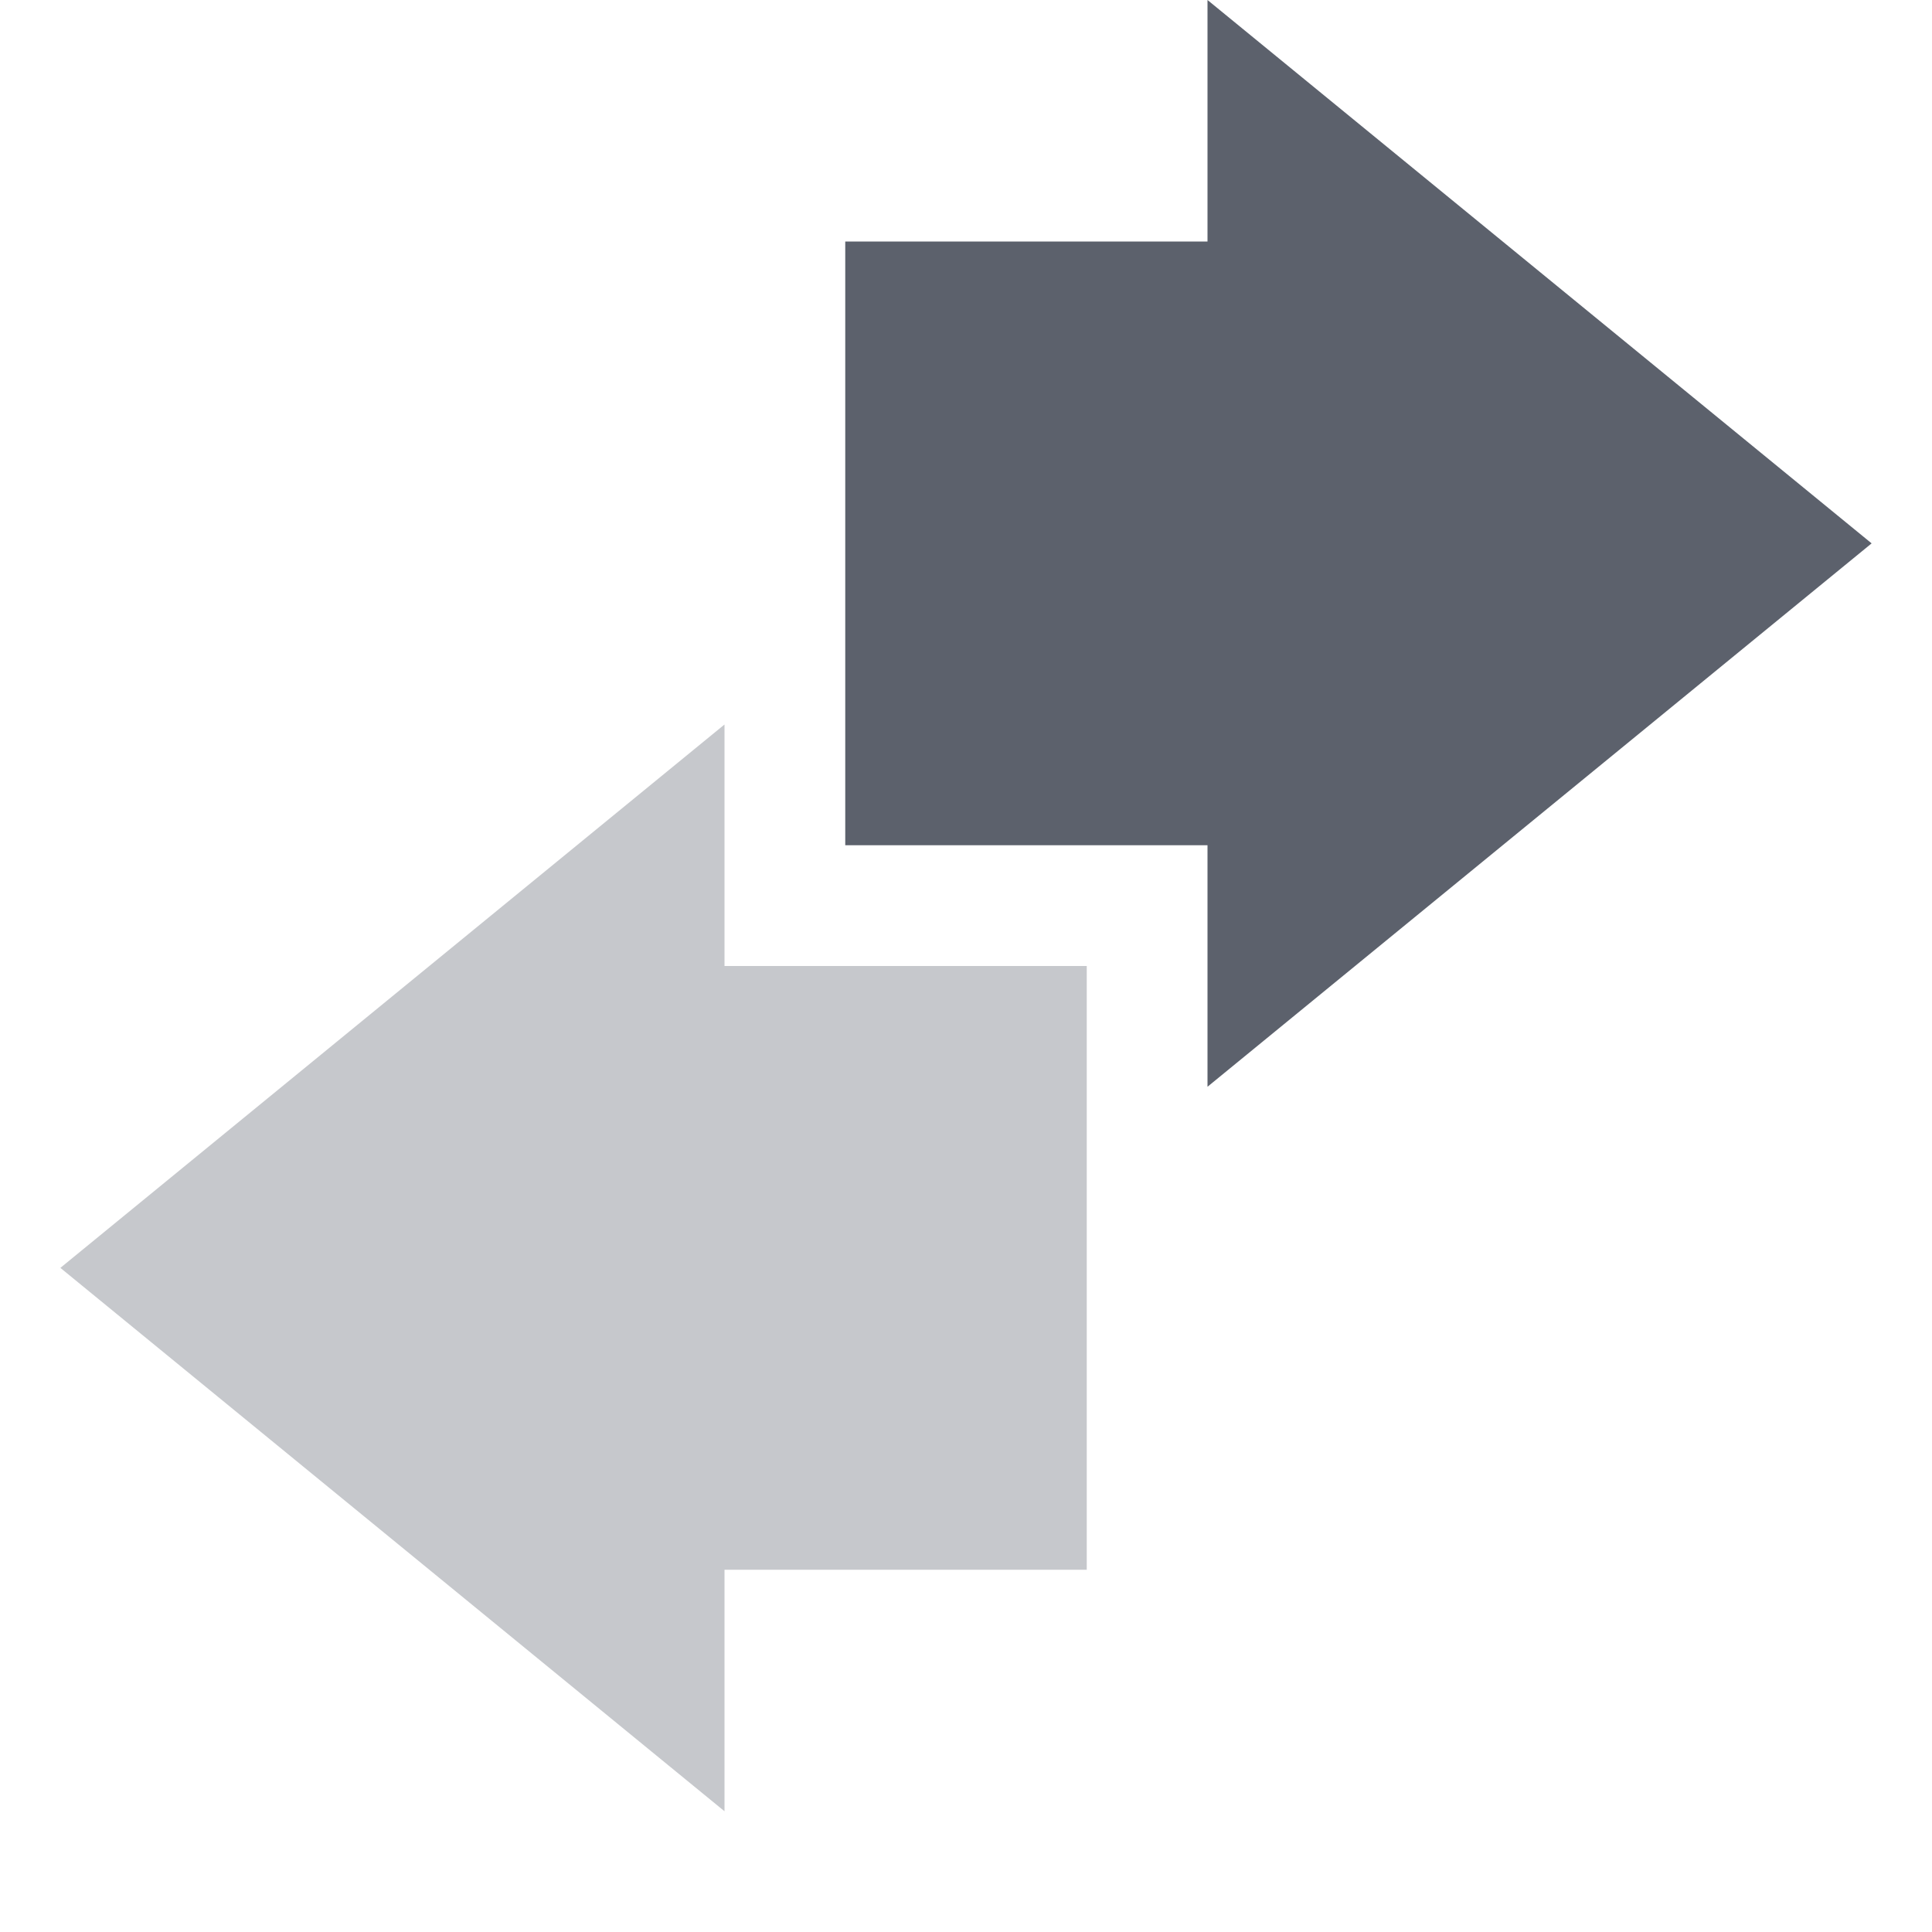
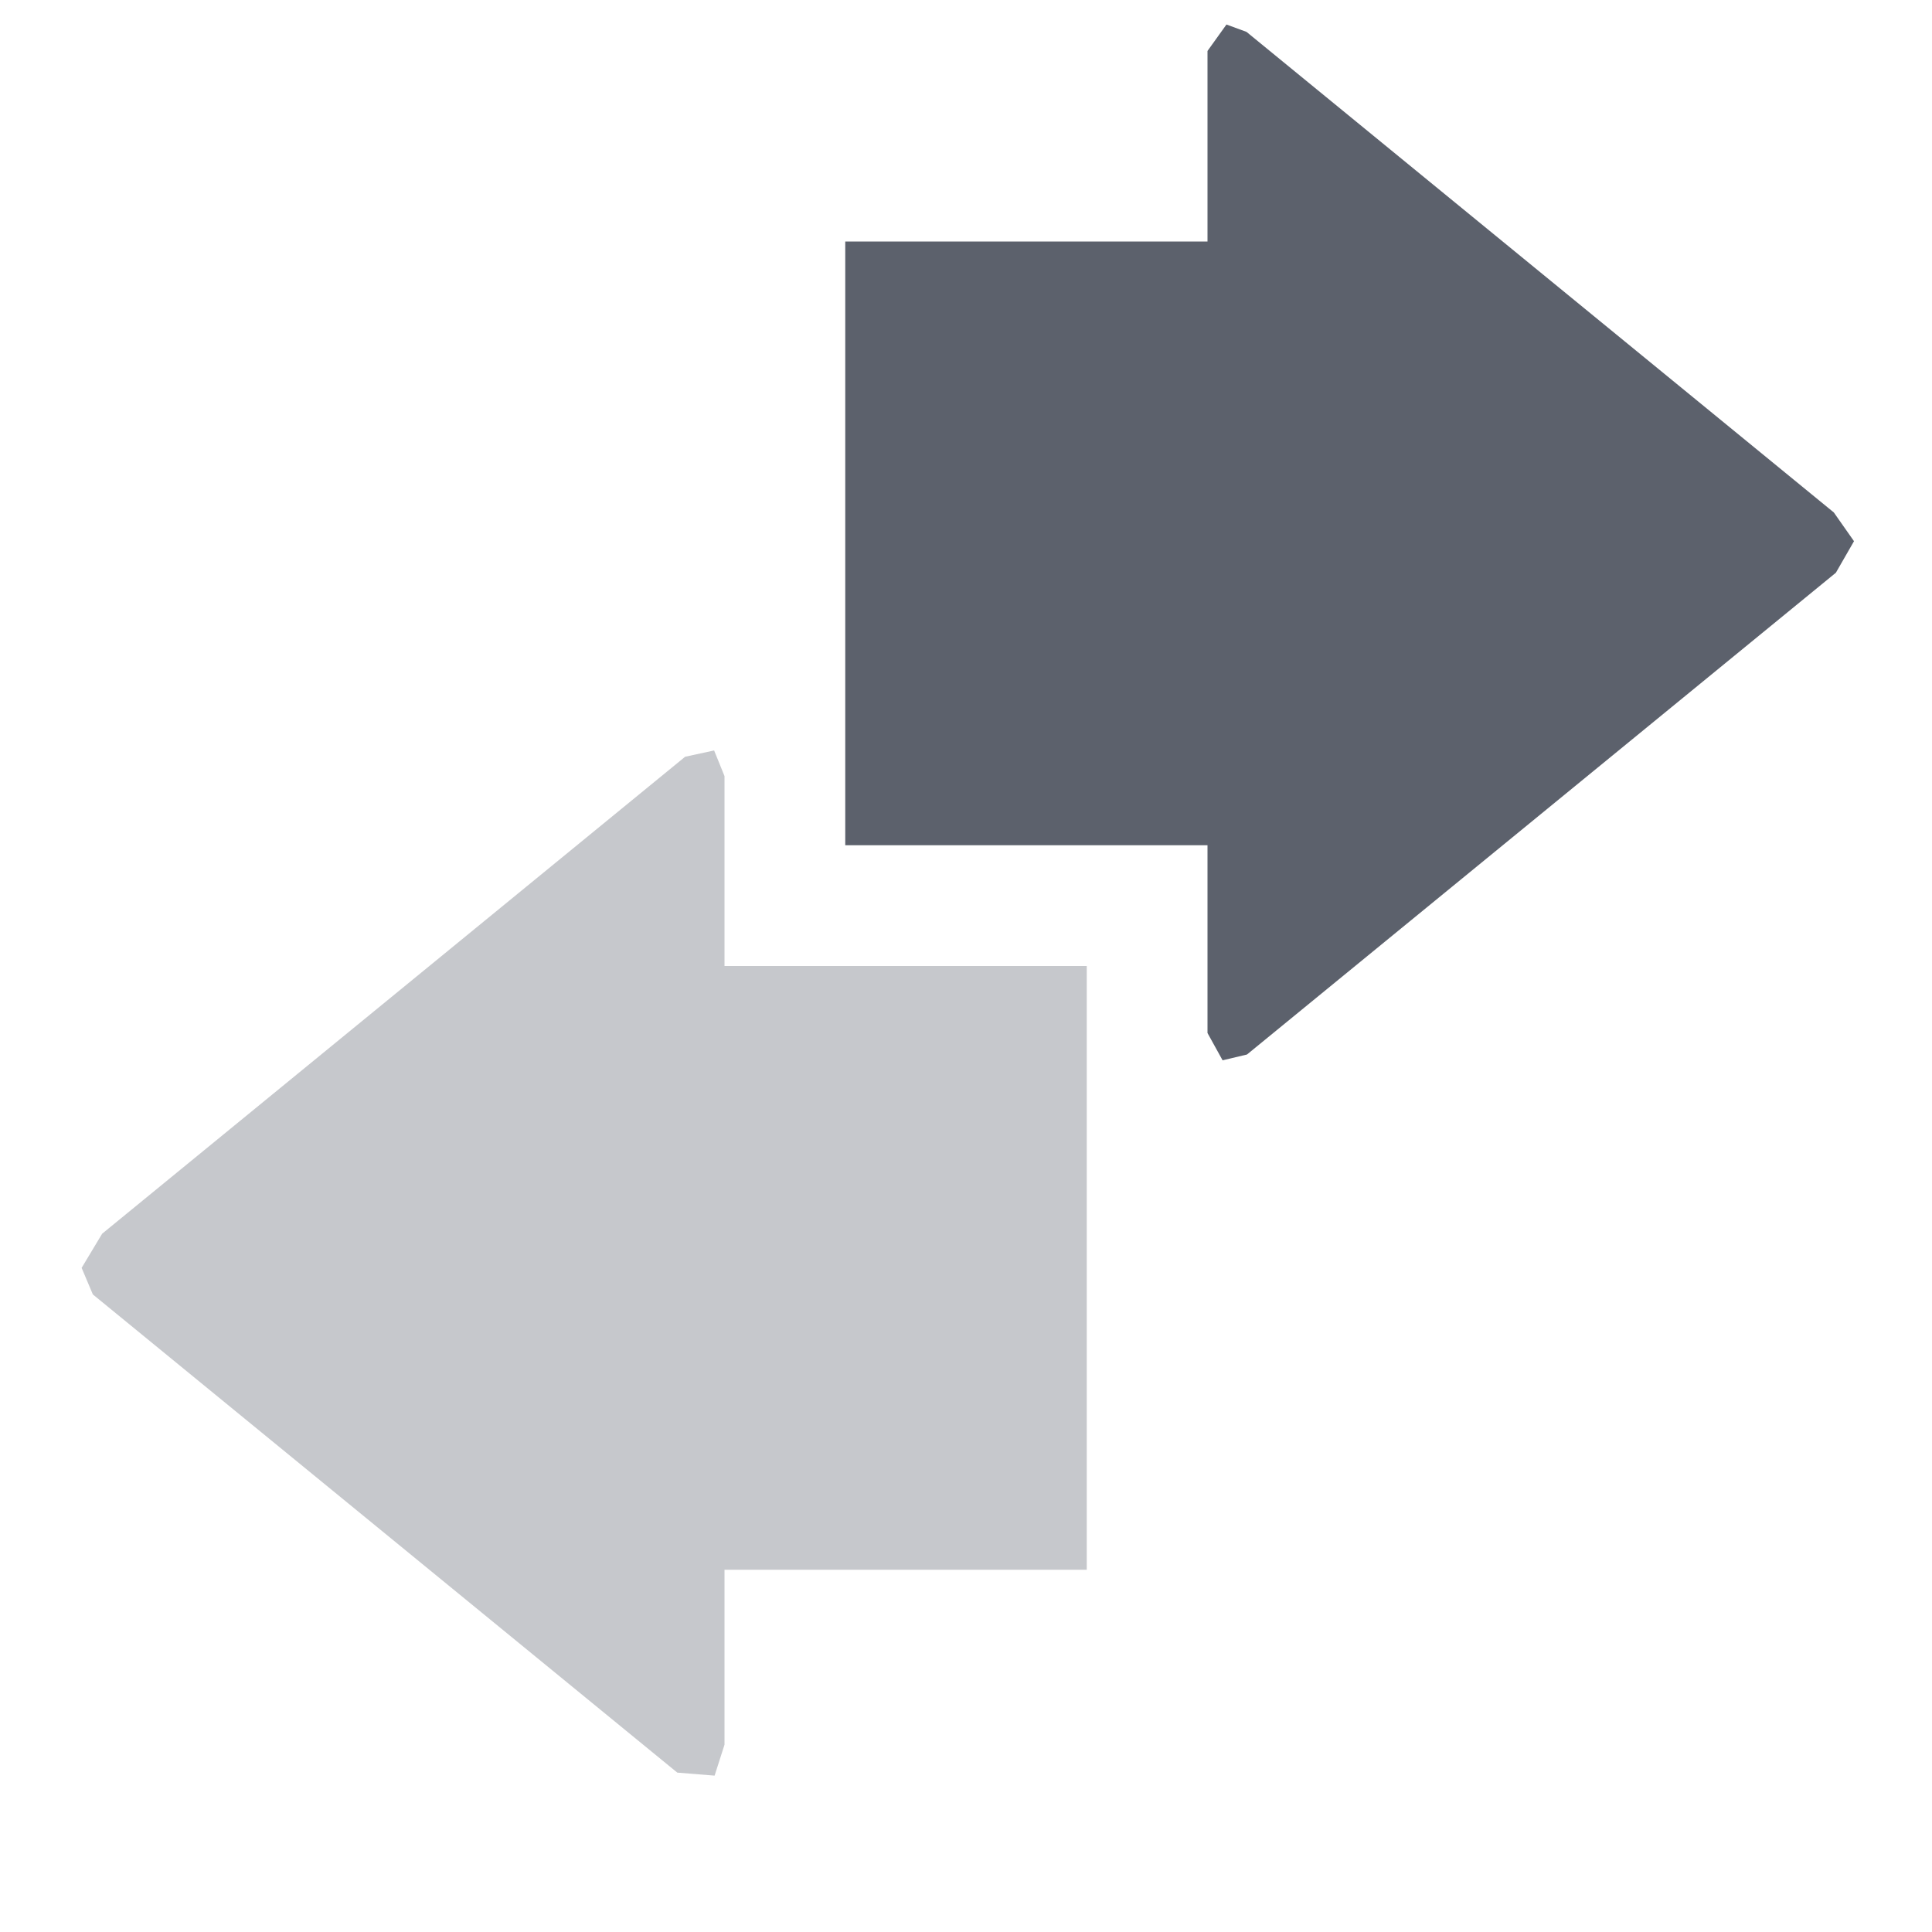
- <svg xmlns="http://www.w3.org/2000/svg" width="16" height="16" version="1.1">
-   <path style="fill:#5c616c" d="M 10,9 15.5,4.5 10,0 C 10,0 10,1.34 10,2 9,2 8,2 7,2 7,3.67 7,5.34 7,7 8,7 9,7 10,7 10,7.67 10,9 10,9 Z" />
-   <path style="fill:#5c616c;opacity:.35" d="M 6,6 0.5,10.5 6,15 V 13 H 9 V 8 H 6 Z" />
+ <svg xmlns="http://www.w3.org/2000/svg" width="16" height="16" version="1.1" id="svg6">
+   <defs id="defs10" />
+   <path style="fill:#5c616c" d="M 10.125,8.781 10.327,8.733 15.204,4.743 15.354,4.482 15.187,4.244 10.323,0.264 10.157,0.203 10,0.422 V 2 H 7 v 5 h 3 v 1.555 z" id="path2" />
+   <path style="opacity:0.35;fill:#5c616c" d="M 5.914,6.215 5.674,6.267 0.846,10.217 0.676,10.5 0.769,10.72 5.609,14.68 5.918,14.705 6,14.449 V 13 H 9 V 8 H 6 V 6.427 Z" id="path4" />
</svg>
